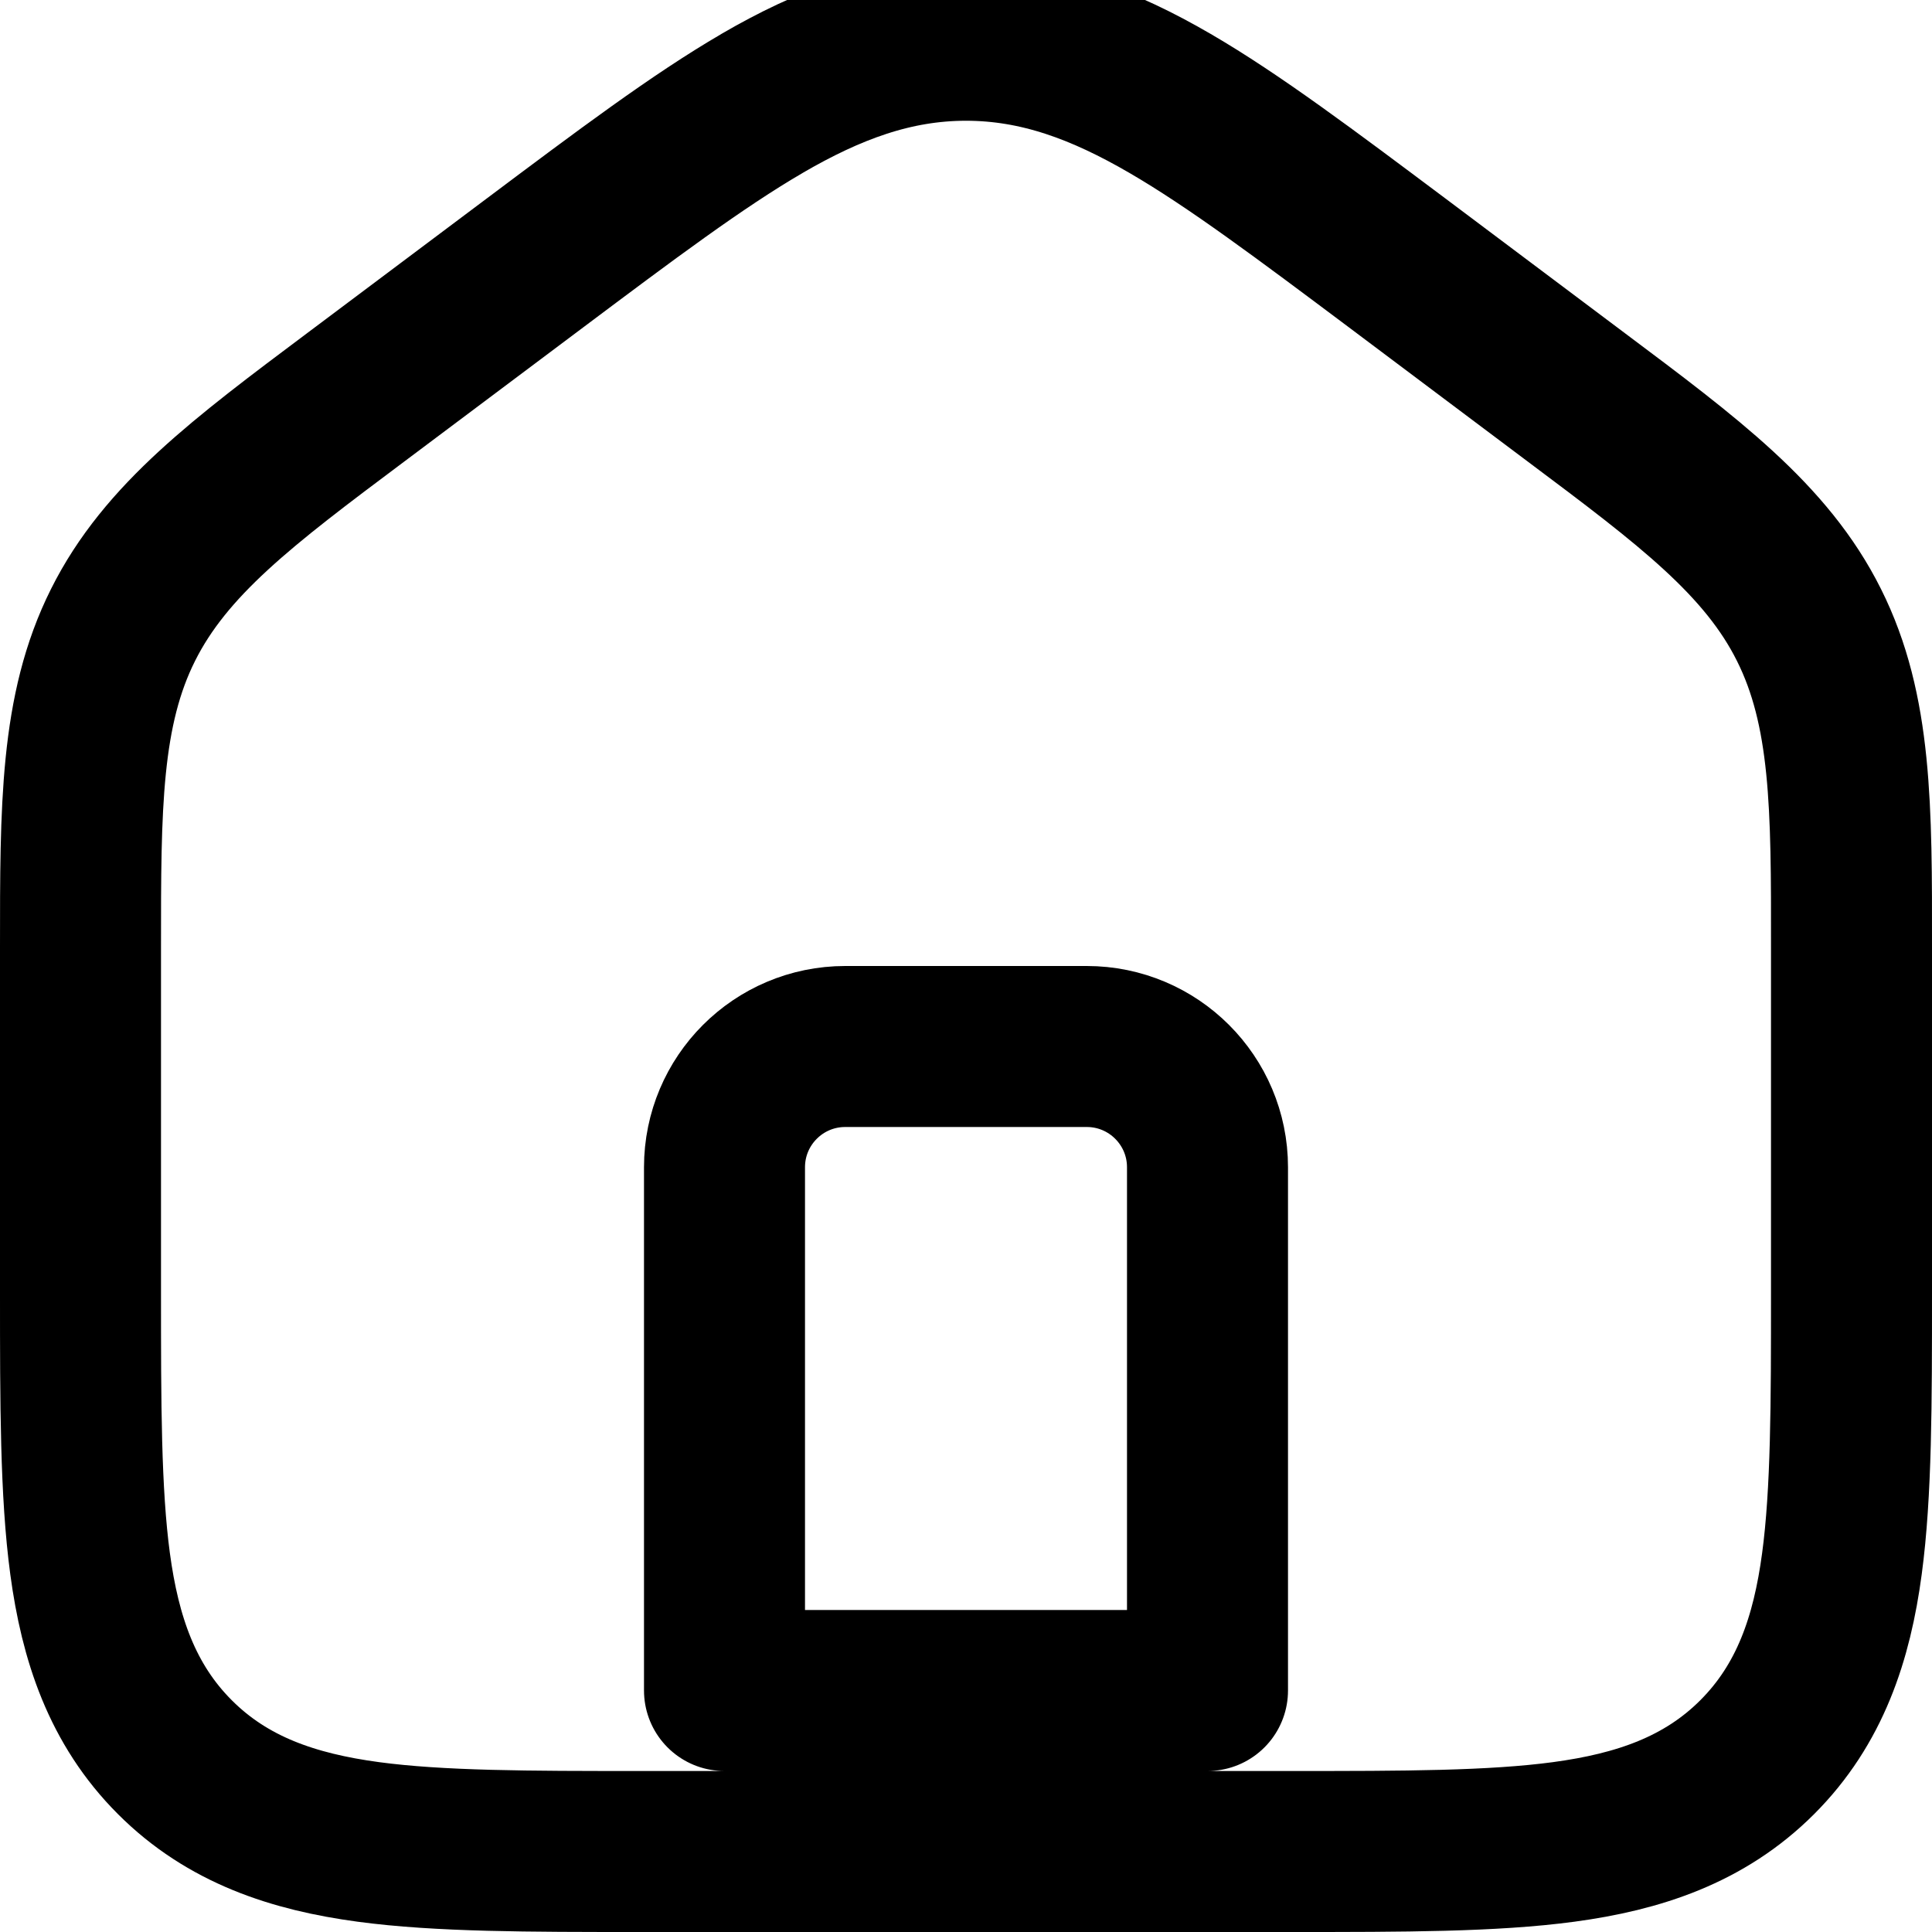
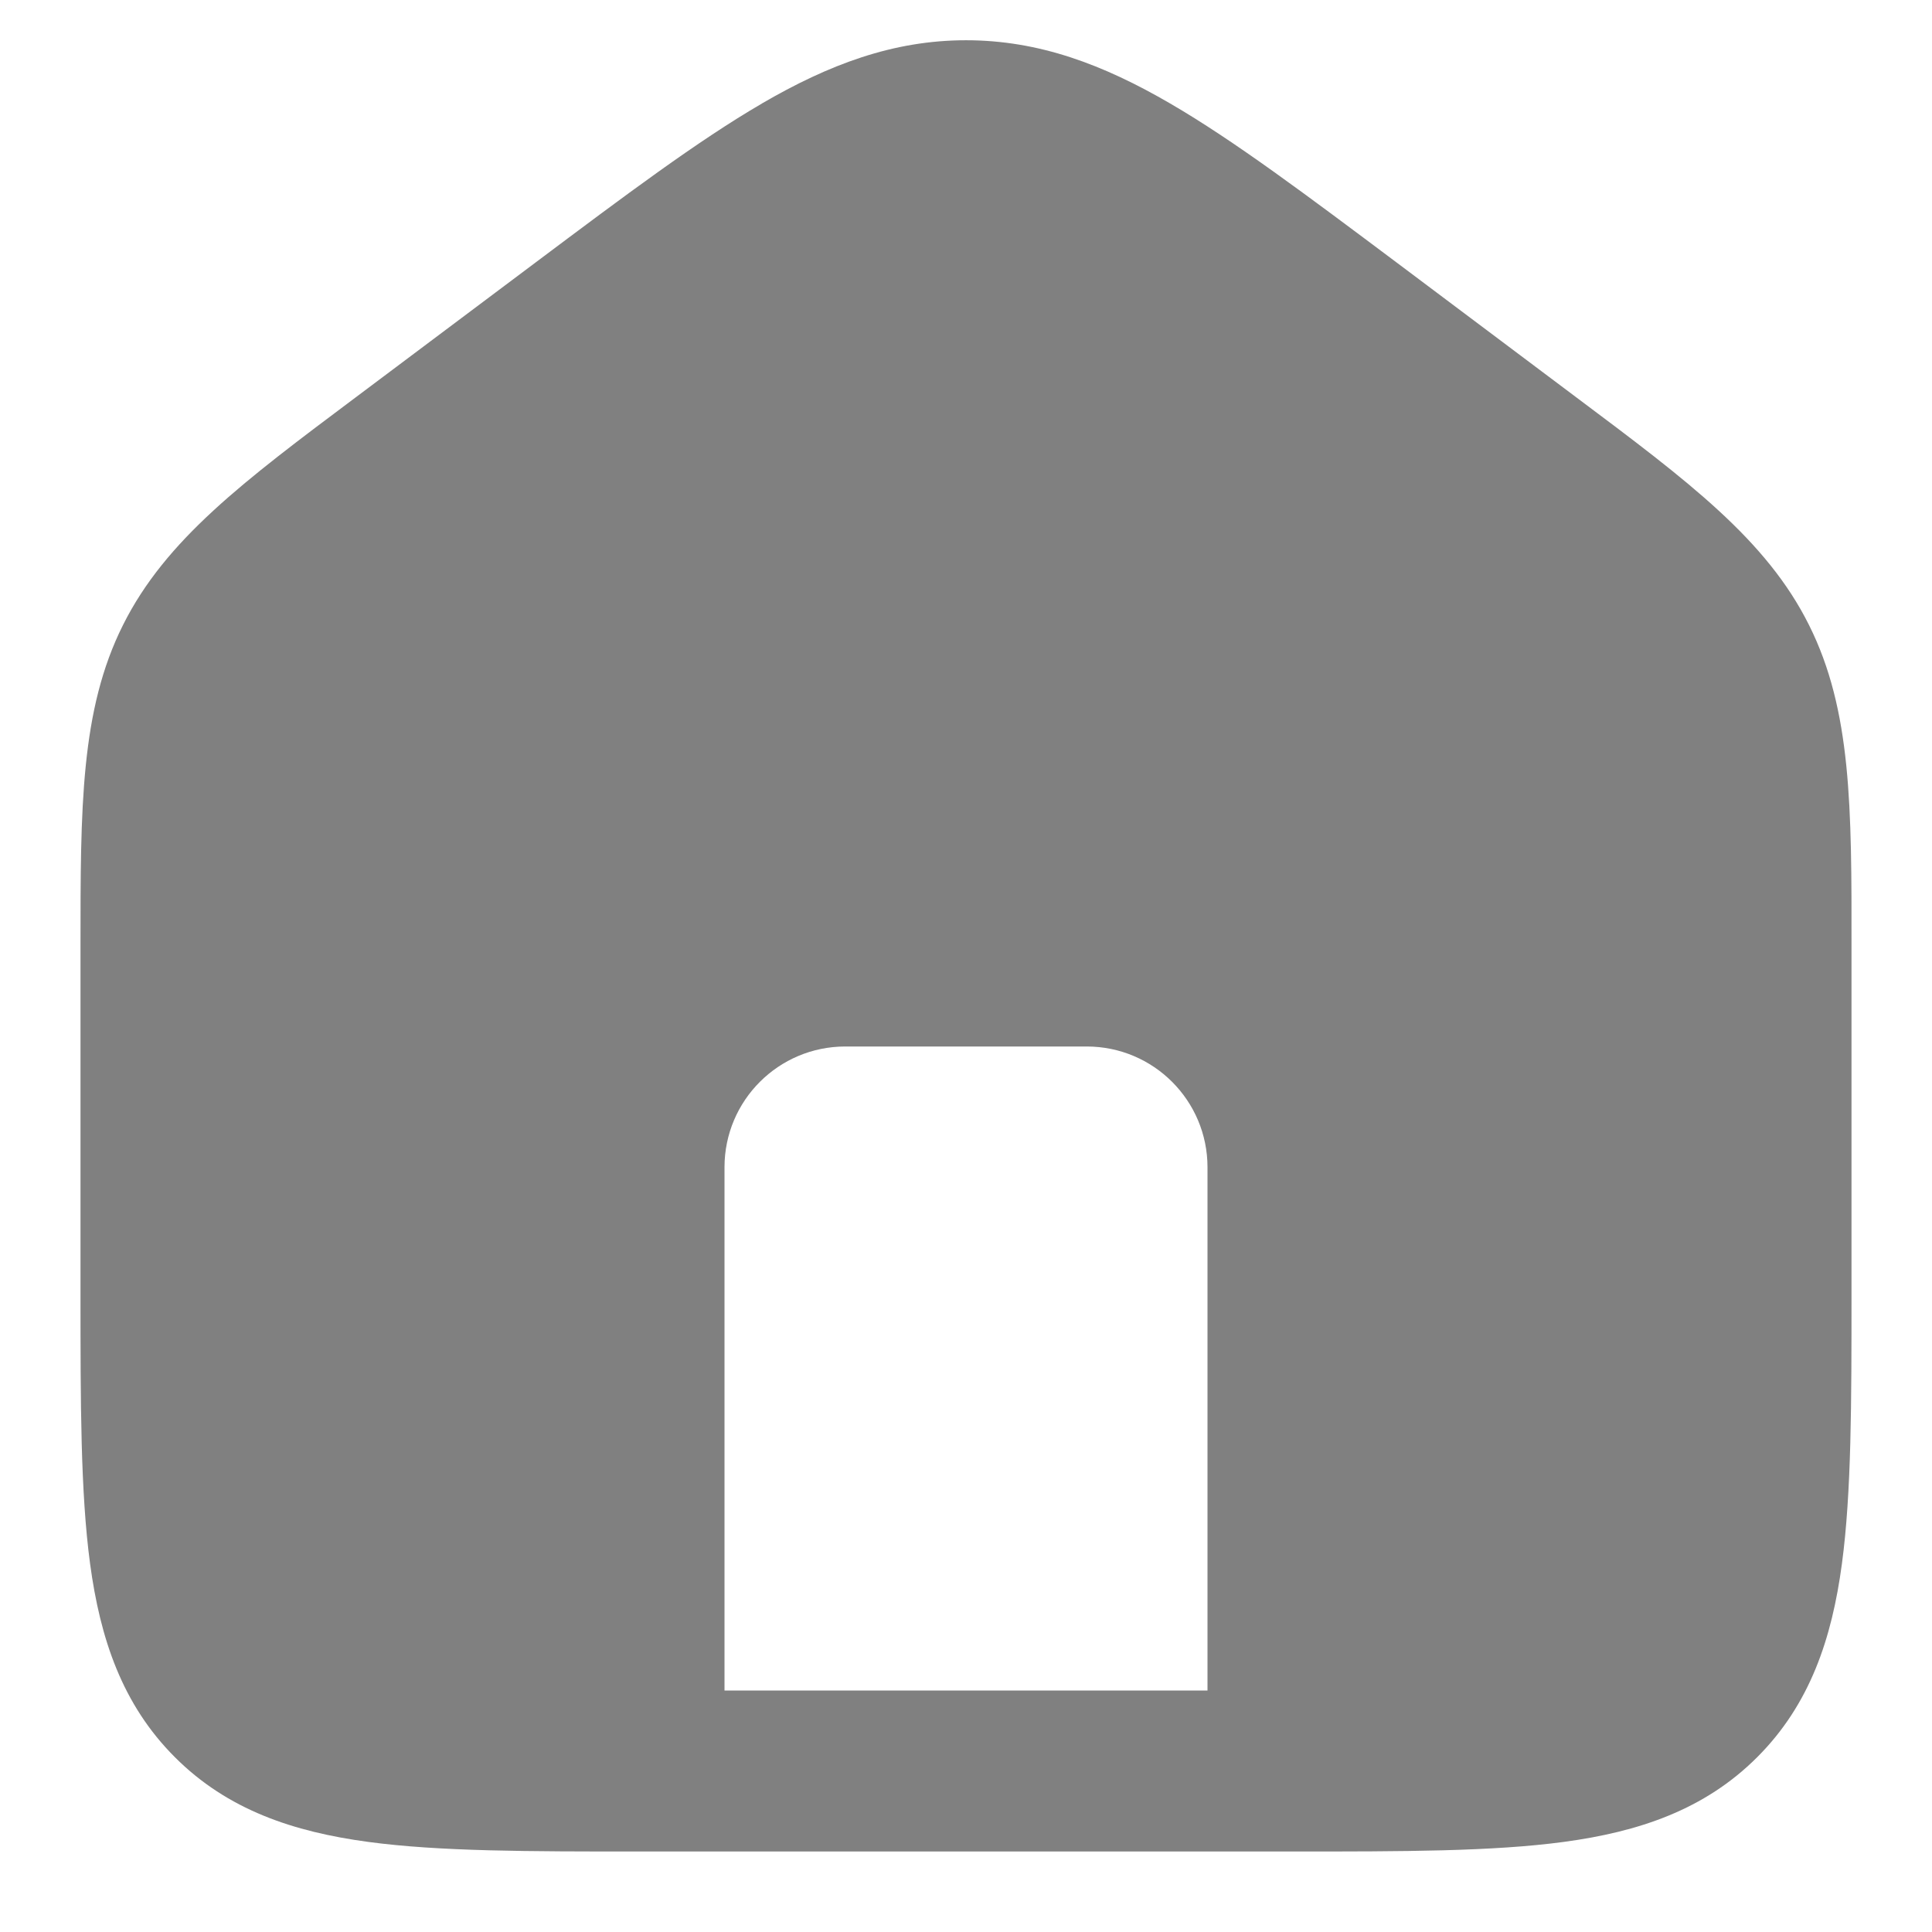
- <svg xmlns="http://www.w3.org/2000/svg" width="800px" height="800px" viewBox="0 0 24 24" fill="none">
+ <svg xmlns="http://www.w3.org/2000/svg" width="24" height="24" viewBox="0 0 24 24" fill="#808080">
  <g id="Navigation / House_01">
-     <path id="Vector" d="M9.464 1.286C10.294.803 11.092.5 12 .5c.908 0 1.707.303 2.537.786.795.462 1.7 1.142 2.815 1.977l2.232 1.675c1.391 1.042 2.359 1.766 2.888 2.826.53 1.059.53 2.268.528 4.006v4.3c0 1.355 0 2.471-.119 3.355-.124.928-.396 1.747-1.052 2.403-.657.657-1.476.928-2.404 1.053-.884.119-2 .119-3.354.119H7.93c-1.354 0-2.471 0-3.355-.119-.928-.125-1.747-.396-2.403-1.053-.656-.656-.928-1.475-1.053-2.403C1 18.541 1 17.425 1 16.07v-4.3c0-1.738-.002-2.947.528-4.006.53-1.06 1.497-1.784 2.888-2.826L6.65 3.263c1.114-.835 2.02-1.515 2.815-1.977zM10.5 13A1.5 1.5 0 0 0 9 14.5V21h6v-6.5a1.5 1.5 0 0 0-1.5-1.5h-3z" stroke="#000000" stroke-width="2" stroke-linecap="round" stroke-linejoin="round" />
+     <path d="M9.464 1.286C10.294.803 11.092.5 12 .5c.908 0 1.707.303 2.537.786.795.462 1.7 1.142 2.815 1.977l2.232 1.675c1.391 1.042 2.359 1.766 2.888 2.826.53 1.059.53 2.268.528 4.006v4.3c0 1.355 0 2.471-.119 3.355-.124.928-.396 1.747-1.052 2.403-.657.657-1.476.928-2.404 1.053-.884.119-2 .119-3.354.119H7.93c-1.354 0-2.471 0-3.355-.119-.928-.125-1.747-.396-2.403-1.053-.656-.656-.928-1.475-1.053-2.403C1 18.541 1 17.425 1 16.07v-4.3c0-1.738-.002-2.947.528-4.006.53-1.06 1.497-1.784 2.888-2.826L6.65 3.263c1.114-.835 2.02-1.515 2.815-1.977zM10.5 13A1.5 1.5 0 0 0 9 14.5V21h6v-6.5a1.5 1.5 0 0 0-1.5-1.5h-3z" />
  </g>
</svg>
